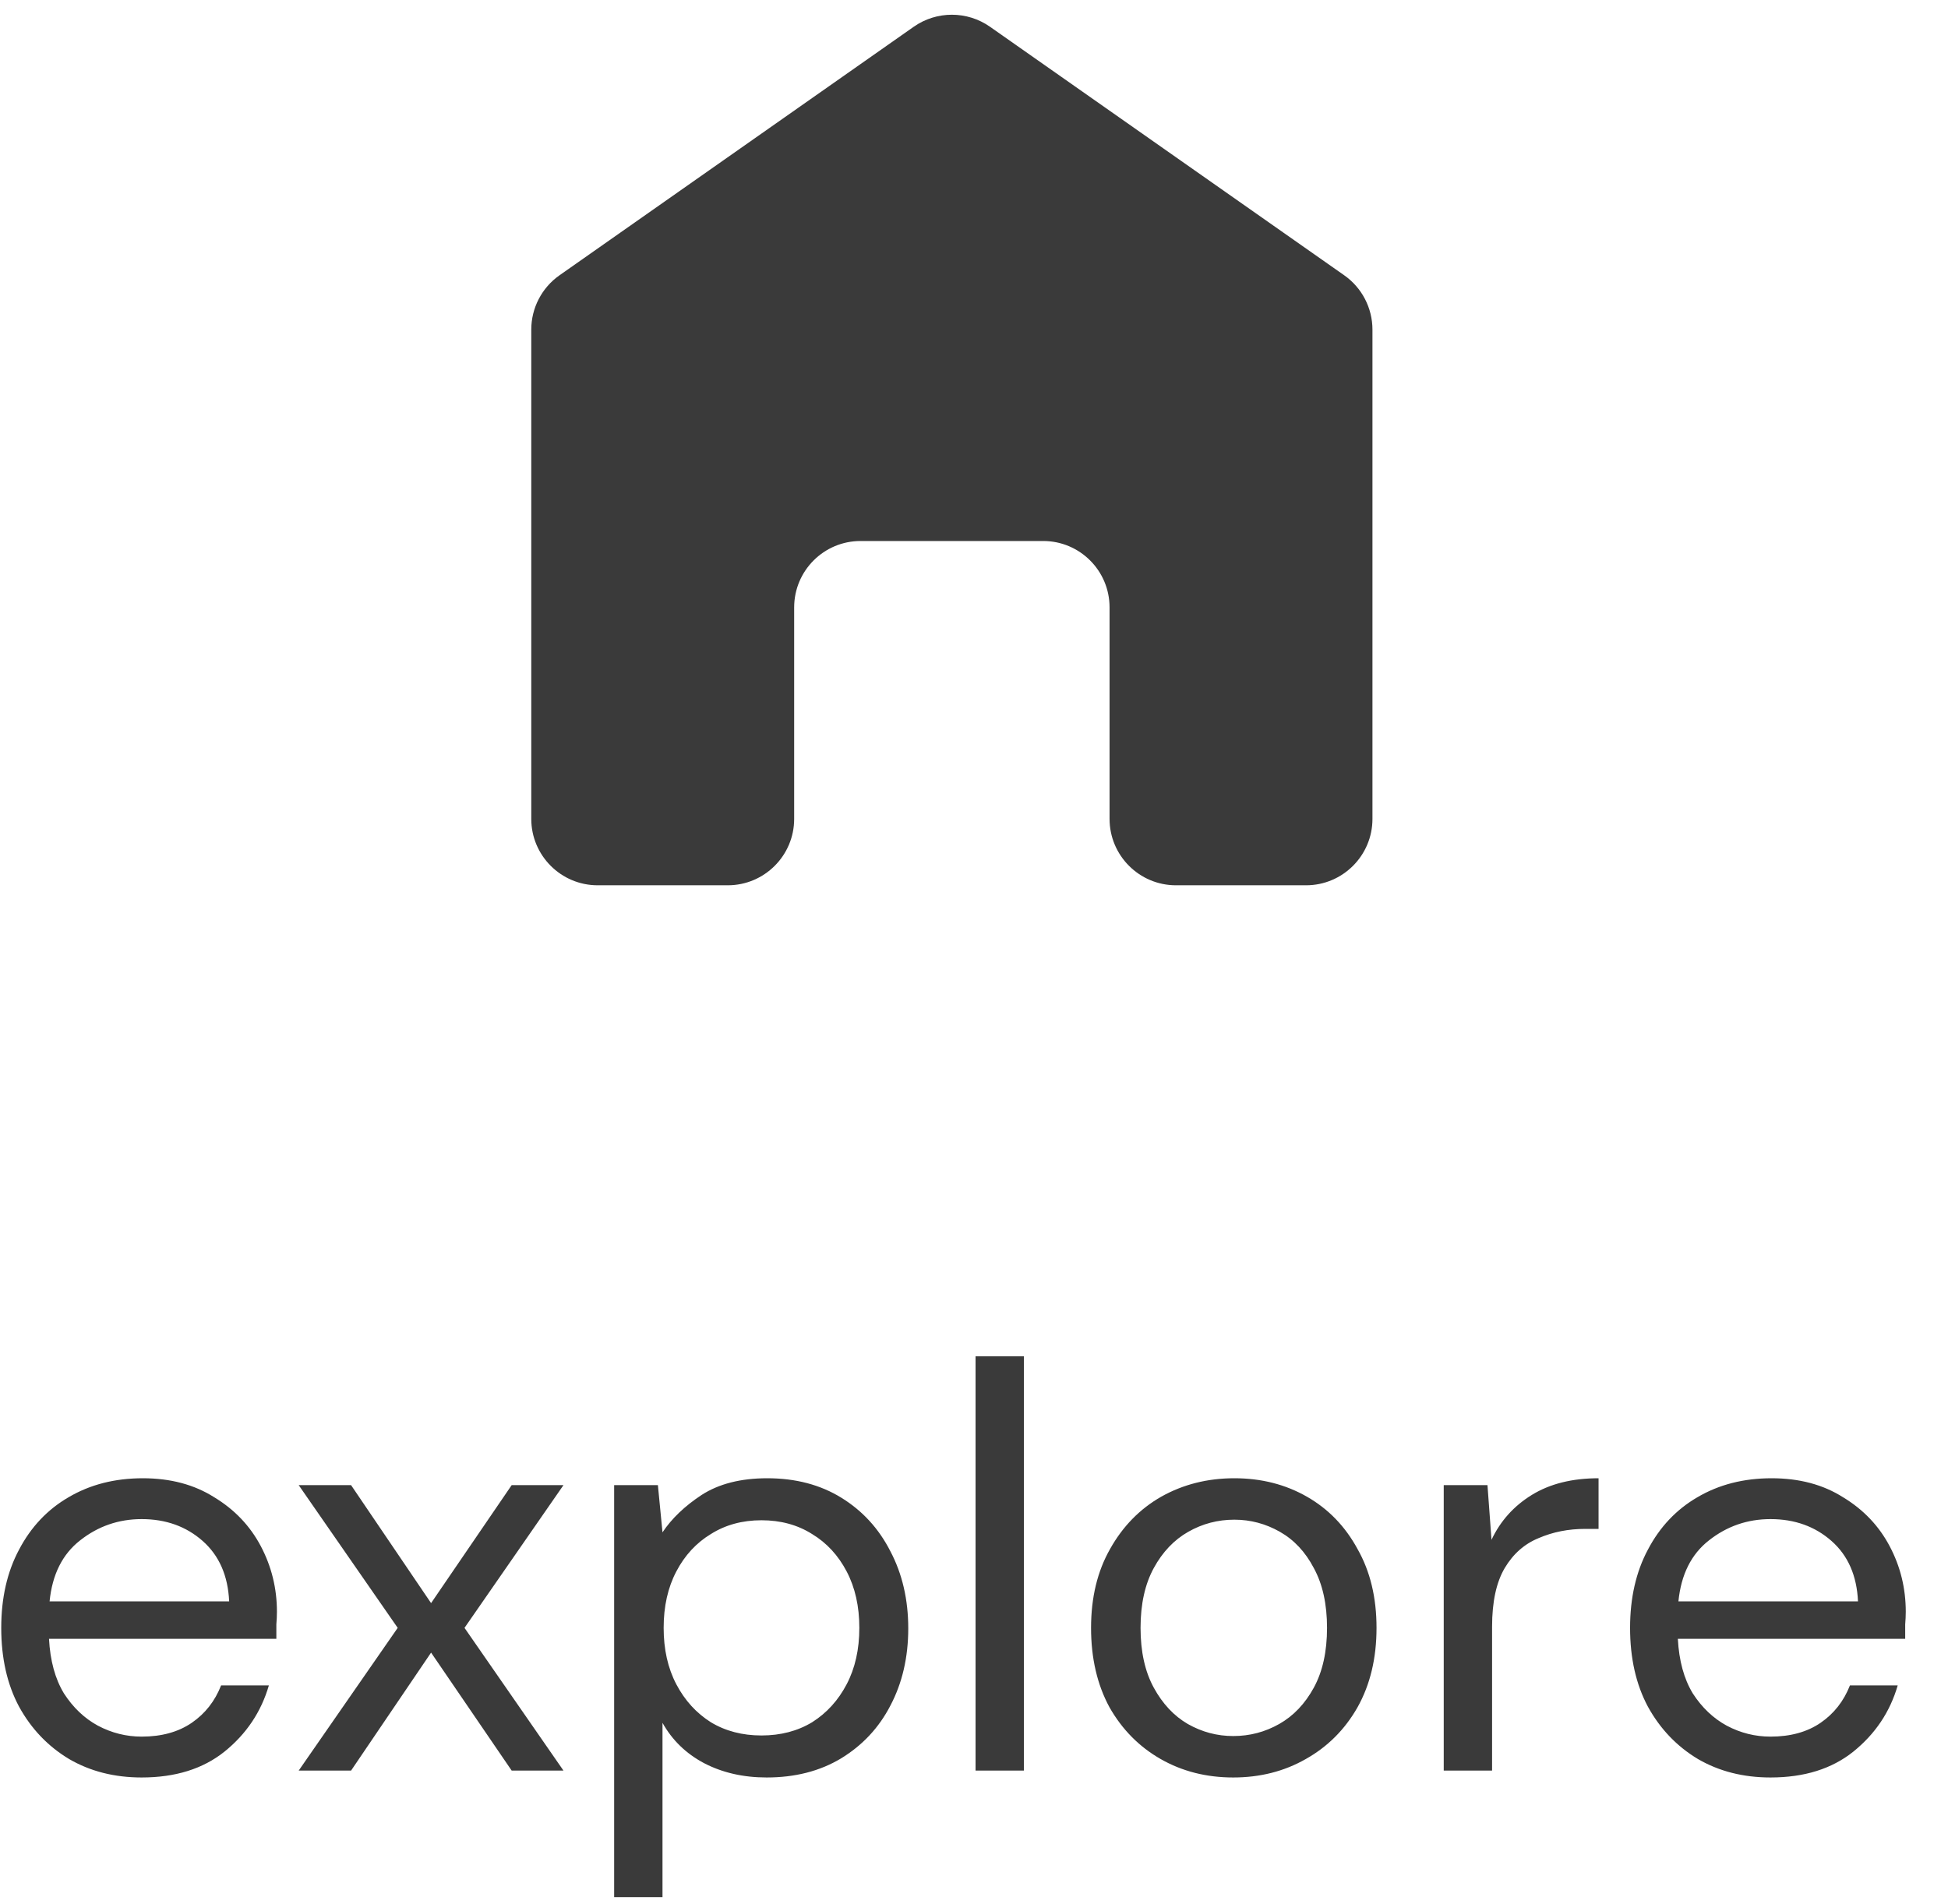
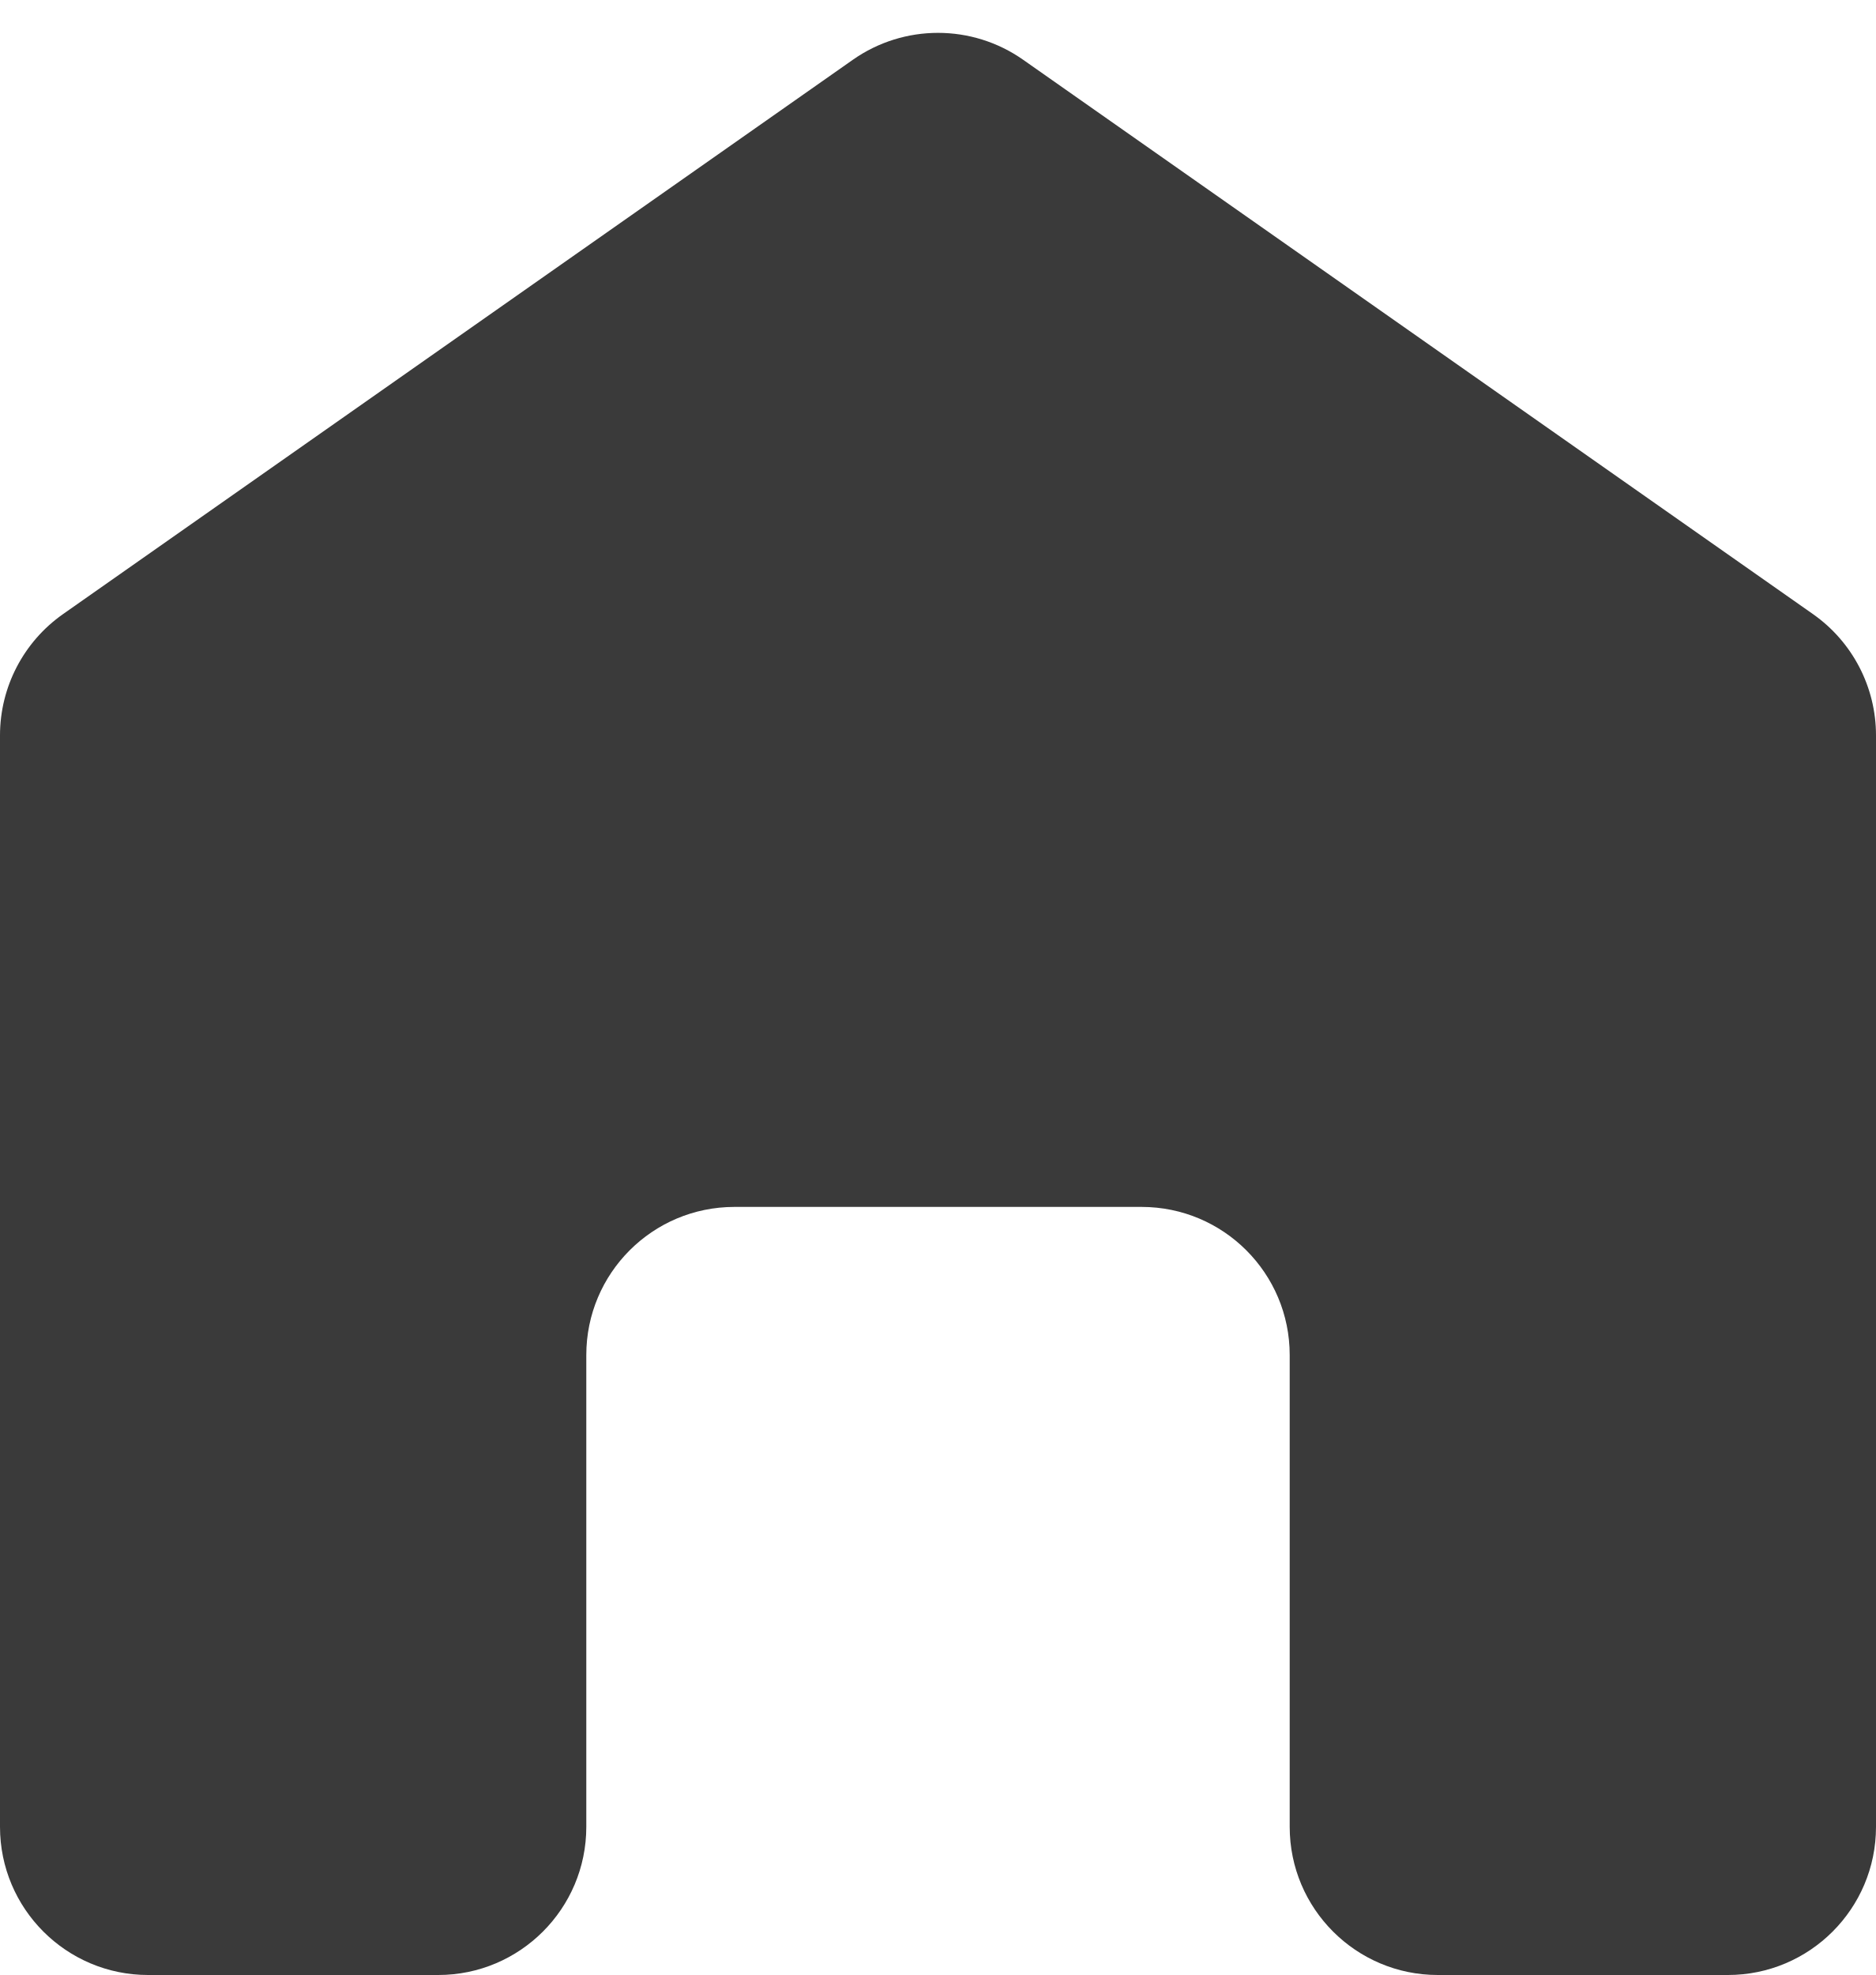
- <svg xmlns="http://www.w3.org/2000/svg" width="44" height="43" viewBox="0 0 44 43" fill="none">
-   <path d="M22.362 0.605C21.845 0.242 21.155 0.242 20.638 0.605L12.638 6.219C12.238 6.5 12 6.958 12 7.447V18.5C12 19.328 12.672 20 13.5 20H16.438C17.266 20 17.938 19.328 17.938 18.5V13.722C17.938 12.894 18.609 12.222 19.438 12.222H23.562C24.391 12.222 25.062 12.894 25.062 13.722V18.5C25.062 19.328 25.734 20 26.562 20H29.5C30.328 20 31 19.328 31 18.5V7.447C31 6.958 30.762 6.5 30.362 6.219L22.362 0.605Z" fill="#3A3A3A" />
-   <path d="M3.2 40.156C2.584 40.156 2.038 40.017 1.562 39.74C1.085 39.454 0.708 39.06 0.431 38.557C0.162 38.054 0.028 37.461 0.028 36.776C0.028 36.1 0.162 35.511 0.431 35.008C0.699 34.497 1.072 34.102 1.549 33.825C2.034 33.539 2.593 33.396 3.226 33.396C3.85 33.396 4.387 33.539 4.838 33.825C5.297 34.102 5.648 34.471 5.891 34.93C6.133 35.389 6.255 35.883 6.255 36.412C6.255 36.507 6.25 36.603 6.242 36.698C6.242 36.793 6.242 36.902 6.242 37.023H1.107C1.133 37.517 1.245 37.929 1.445 38.258C1.653 38.579 1.908 38.821 2.212 38.986C2.524 39.151 2.853 39.233 3.2 39.233C3.65 39.233 4.027 39.129 4.331 38.921C4.634 38.713 4.855 38.431 4.994 38.076H6.073C5.899 38.674 5.566 39.172 5.072 39.571C4.586 39.961 3.962 40.156 3.2 40.156ZM3.2 34.319C2.68 34.319 2.216 34.479 1.809 34.8C1.41 35.112 1.18 35.571 1.12 36.178H5.176C5.15 35.597 4.95 35.142 4.578 34.813C4.205 34.484 3.746 34.319 3.2 34.319ZM6.747 40L8.983 36.776L6.747 33.552H7.93L9.737 36.217L11.557 33.552H12.727L10.492 36.776L12.727 40H11.557L9.737 37.335L7.93 40H6.747ZM13.872 42.86V33.552H14.86L14.964 34.618C15.172 34.306 15.467 34.024 15.848 33.773C16.238 33.522 16.732 33.396 17.33 33.396C17.971 33.396 18.53 33.543 19.007 33.838C19.484 34.133 19.852 34.536 20.112 35.047C20.381 35.558 20.515 36.139 20.515 36.789C20.515 37.439 20.381 38.02 20.112 38.531C19.852 39.034 19.479 39.432 18.994 39.727C18.517 40.013 17.958 40.156 17.317 40.156C16.788 40.156 16.316 40.048 15.9 39.831C15.493 39.614 15.181 39.311 14.964 38.921V42.86H13.872ZM17.2 39.207C17.633 39.207 18.015 39.107 18.344 38.908C18.673 38.7 18.933 38.414 19.124 38.05C19.315 37.686 19.41 37.261 19.41 36.776C19.41 36.291 19.315 35.866 19.124 35.502C18.933 35.138 18.673 34.856 18.344 34.657C18.015 34.449 17.633 34.345 17.2 34.345C16.767 34.345 16.385 34.449 16.056 34.657C15.727 34.856 15.467 35.138 15.276 35.502C15.085 35.866 14.99 36.291 14.99 36.776C14.99 37.261 15.085 37.686 15.276 38.05C15.467 38.414 15.727 38.7 16.056 38.908C16.385 39.107 16.767 39.207 17.2 39.207ZM22.035 40V30.64H23.127V40H22.035ZM27.855 40.156C27.248 40.156 26.702 40.017 26.217 39.74C25.732 39.463 25.346 39.073 25.06 38.57C24.783 38.059 24.644 37.461 24.644 36.776C24.644 36.091 24.787 35.498 25.073 34.995C25.359 34.484 25.745 34.089 26.23 33.812C26.724 33.535 27.274 33.396 27.881 33.396C28.488 33.396 29.034 33.535 29.519 33.812C30.004 34.089 30.386 34.484 30.663 34.995C30.949 35.498 31.092 36.091 31.092 36.776C31.092 37.461 30.949 38.059 30.663 38.57C30.377 39.073 29.987 39.463 29.493 39.74C29.008 40.017 28.462 40.156 27.855 40.156ZM27.855 39.22C28.228 39.22 28.574 39.129 28.895 38.947C29.216 38.765 29.476 38.492 29.675 38.128C29.874 37.764 29.974 37.313 29.974 36.776C29.974 36.239 29.874 35.788 29.675 35.424C29.484 35.06 29.229 34.787 28.908 34.605C28.587 34.423 28.245 34.332 27.881 34.332C27.508 34.332 27.162 34.423 26.841 34.605C26.52 34.787 26.26 35.06 26.061 35.424C25.862 35.788 25.762 36.239 25.762 36.776C25.762 37.313 25.862 37.764 26.061 38.128C26.26 38.492 26.516 38.765 26.828 38.947C27.149 39.129 27.491 39.22 27.855 39.22ZM32.61 40V33.552H33.598L33.689 34.787C33.889 34.362 34.192 34.024 34.599 33.773C35.007 33.522 35.509 33.396 36.107 33.396V34.54H35.808C35.427 34.54 35.076 34.609 34.755 34.748C34.435 34.878 34.179 35.103 33.988 35.424C33.798 35.745 33.702 36.187 33.702 36.75V40H32.61ZM39.991 40.156C39.376 40.156 38.83 40.017 38.353 39.74C37.876 39.454 37.499 39.06 37.222 38.557C36.953 38.054 36.819 37.461 36.819 36.776C36.819 36.1 36.953 35.511 37.222 35.008C37.49 34.497 37.863 34.102 38.34 33.825C38.825 33.539 39.384 33.396 40.017 33.396C40.641 33.396 41.178 33.539 41.629 33.825C42.088 34.102 42.439 34.471 42.682 34.93C42.925 35.389 43.046 35.883 43.046 36.412C43.046 36.507 43.041 36.603 43.033 36.698C43.033 36.793 43.033 36.902 43.033 37.023H37.898C37.924 37.517 38.036 37.929 38.236 38.258C38.444 38.579 38.7 38.821 39.003 38.986C39.315 39.151 39.644 39.233 39.991 39.233C40.441 39.233 40.819 39.129 41.122 38.921C41.425 38.713 41.646 38.431 41.785 38.076H42.864C42.691 38.674 42.357 39.172 41.863 39.571C41.377 39.961 40.754 40.156 39.991 40.156ZM39.991 34.319C39.471 34.319 39.007 34.479 38.6 34.8C38.201 35.112 37.971 35.571 37.911 36.178H41.967C41.941 35.597 41.742 35.142 41.369 34.813C40.996 34.484 40.537 34.319 39.991 34.319Z" fill="#3A3A3A" />
+ <svg xmlns="http://www.w3.org/2000/svg" width="19" height="20" viewBox="0 0 19 20" fill="none">
+   <path d="M10.362 0.605C9.845 0.242 9.155 0.242 8.638 0.605L0.638 6.219C0.238 6.5 0 6.958 0 7.447V18.5C0 19.328 0.672 20 1.5 20H4.438C5.266 20 5.938 19.328 5.938 18.5V13.722C5.938 12.894 6.609 12.222 7.438 12.222H11.562C12.391 12.222 13.062 12.894 13.062 13.722V18.5C13.062 19.328 13.734 20 14.562 20H17.5C18.328 20 19 19.328 19 18.5V7.447C19 6.958 18.762 6.5 18.362 6.219L10.362 0.605Z" fill="#3A3A3A" />
</svg>
